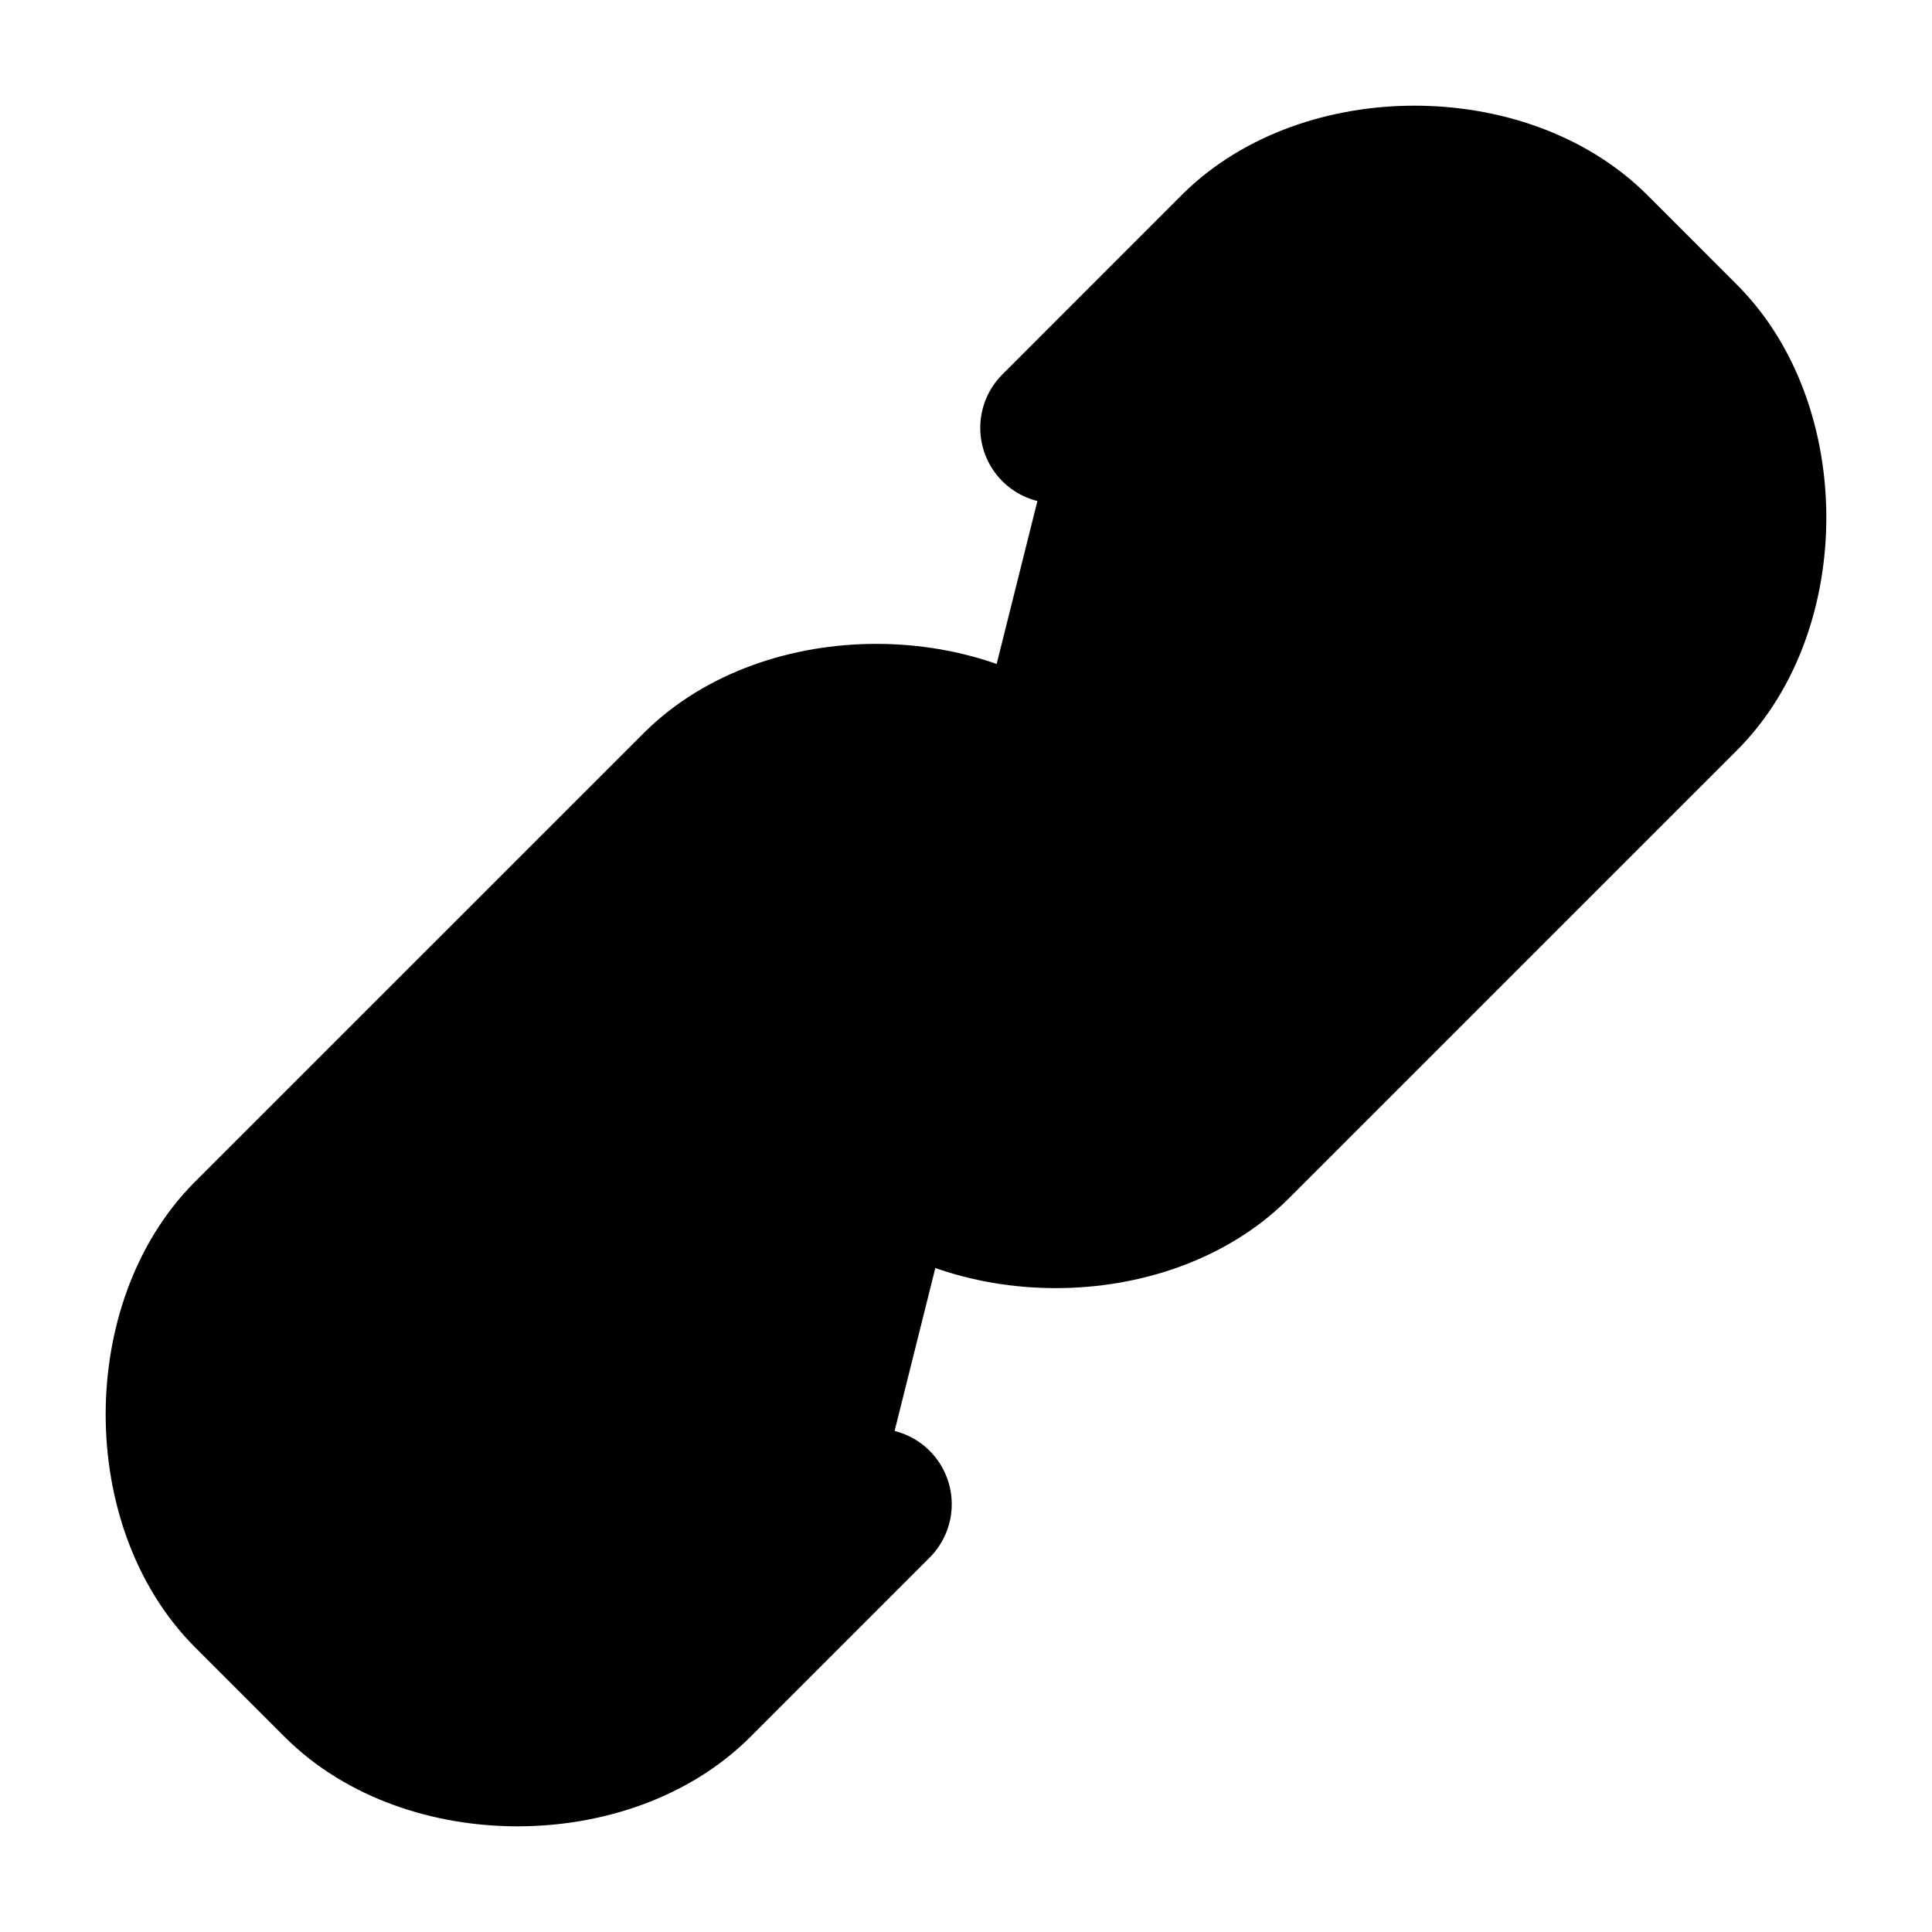
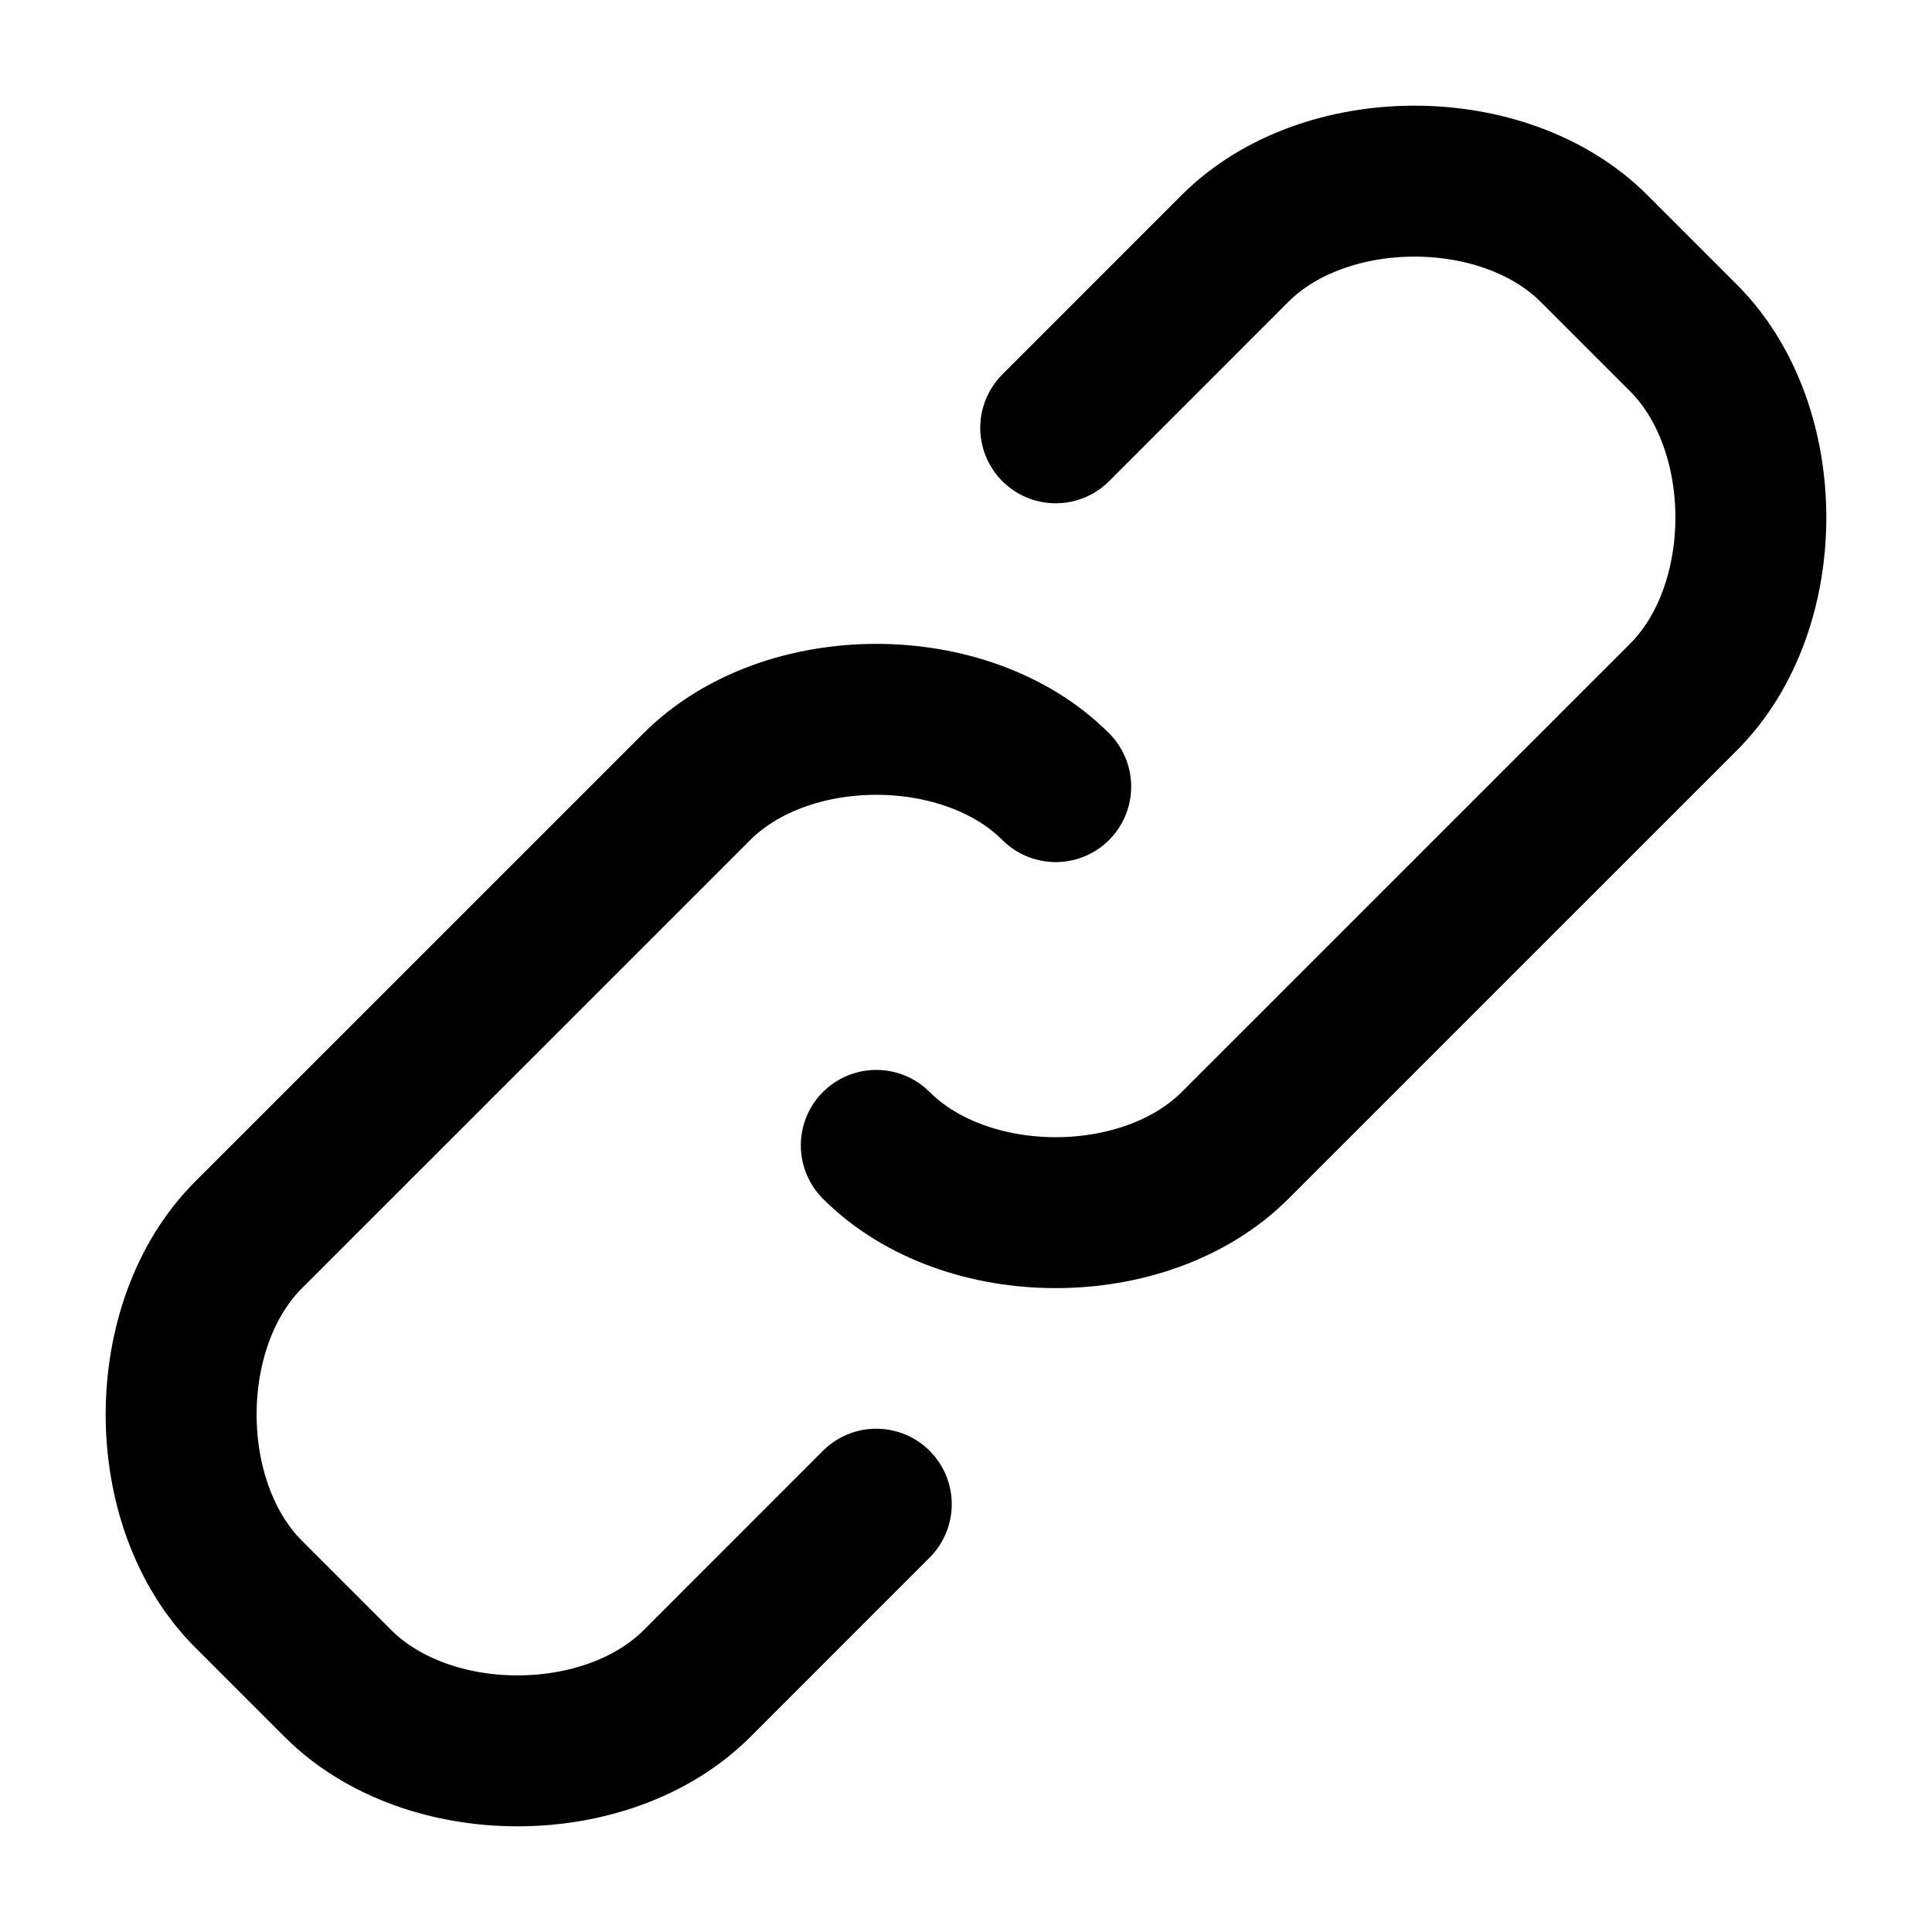
- <svg xmlns="http://www.w3.org/2000/svg" width="32" height="32" viewBox="0 0 32 32" fill="currentColor">
+ <svg xmlns="http://www.w3.org/2000/svg" width="32" height="32" viewBox="0 0 32 32" fill="none">
  <path d="M17.486 7.086L20.457 4.114C21.943 2.629 24.914 2.629 26.4 4.114L27.886 5.6C29.371 7.086 29.371 10.057 27.886 11.543L20.457 18.971C18.971 20.457 16 20.457 14.514 18.971M14.514 24.914L11.543 27.886C10.057 29.371 7.086 29.371 5.6 27.886L4.114 26.4C2.629 24.914 2.629 21.943 4.114 20.457L11.543 13.029C13.029 11.543 16 11.543 17.486 13.029" stroke="currentColor" stroke-width="2.5" stroke-linecap="round" stroke-linejoin="round" />
</svg>
